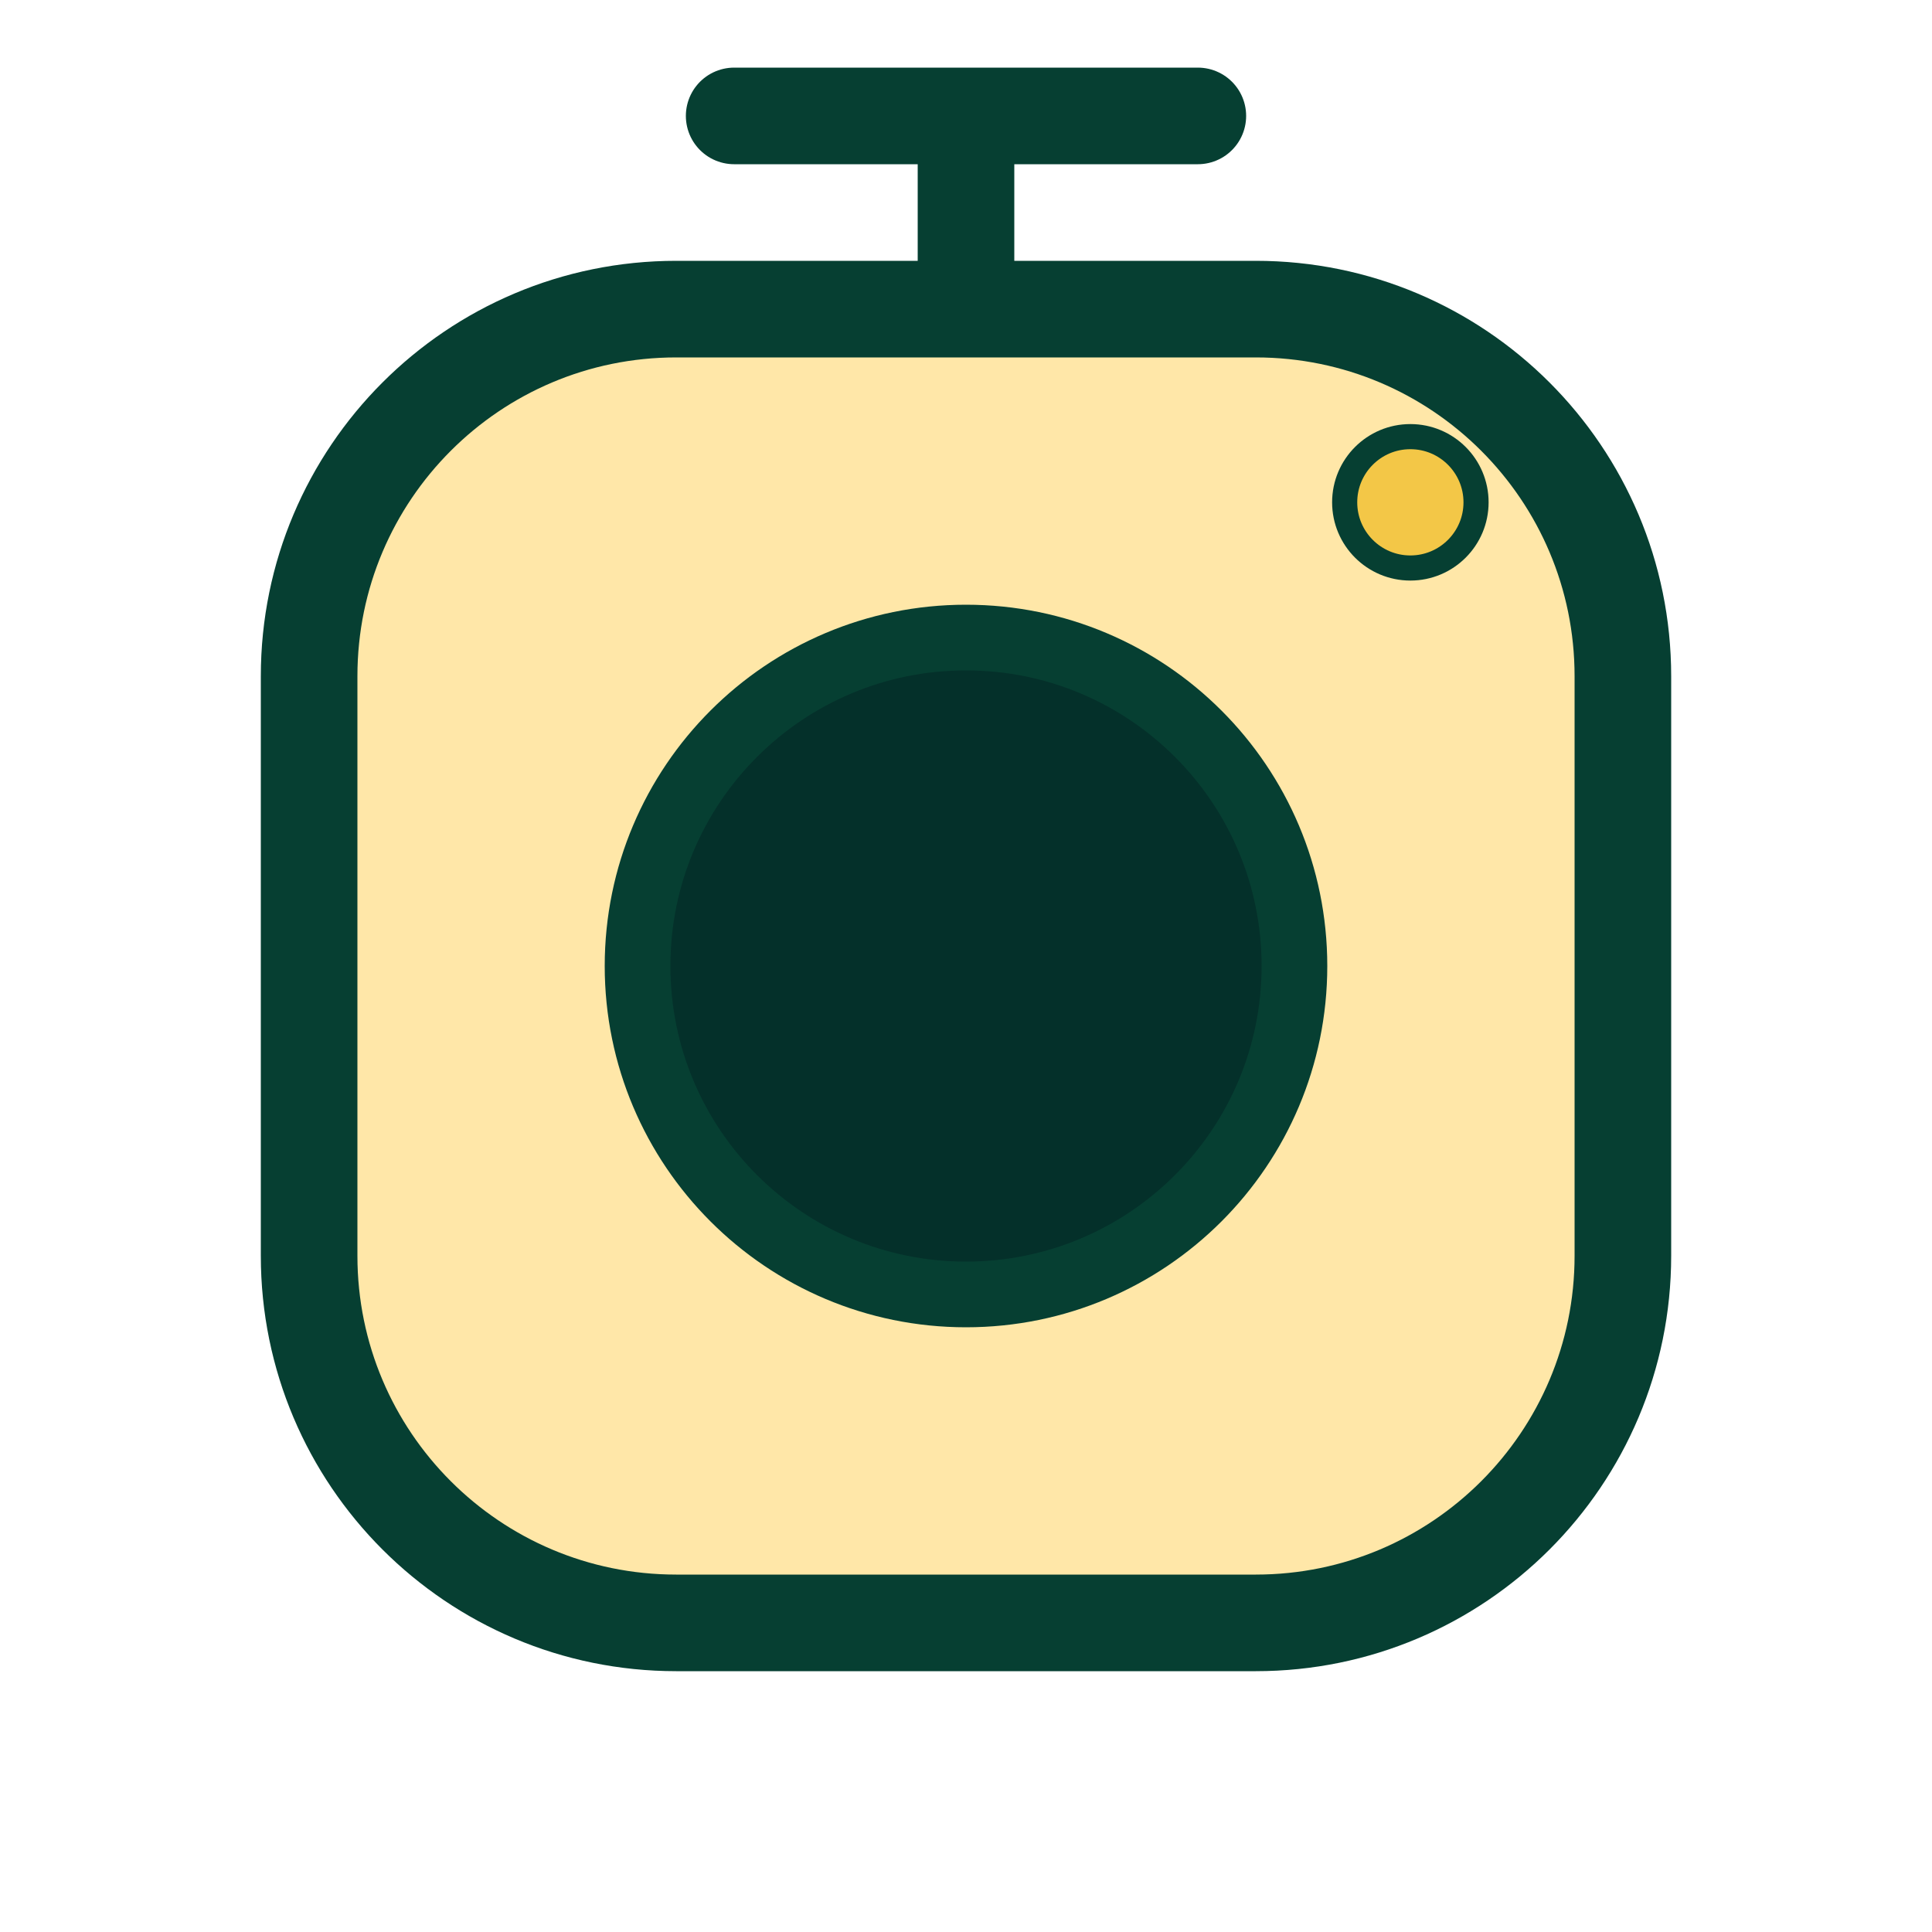
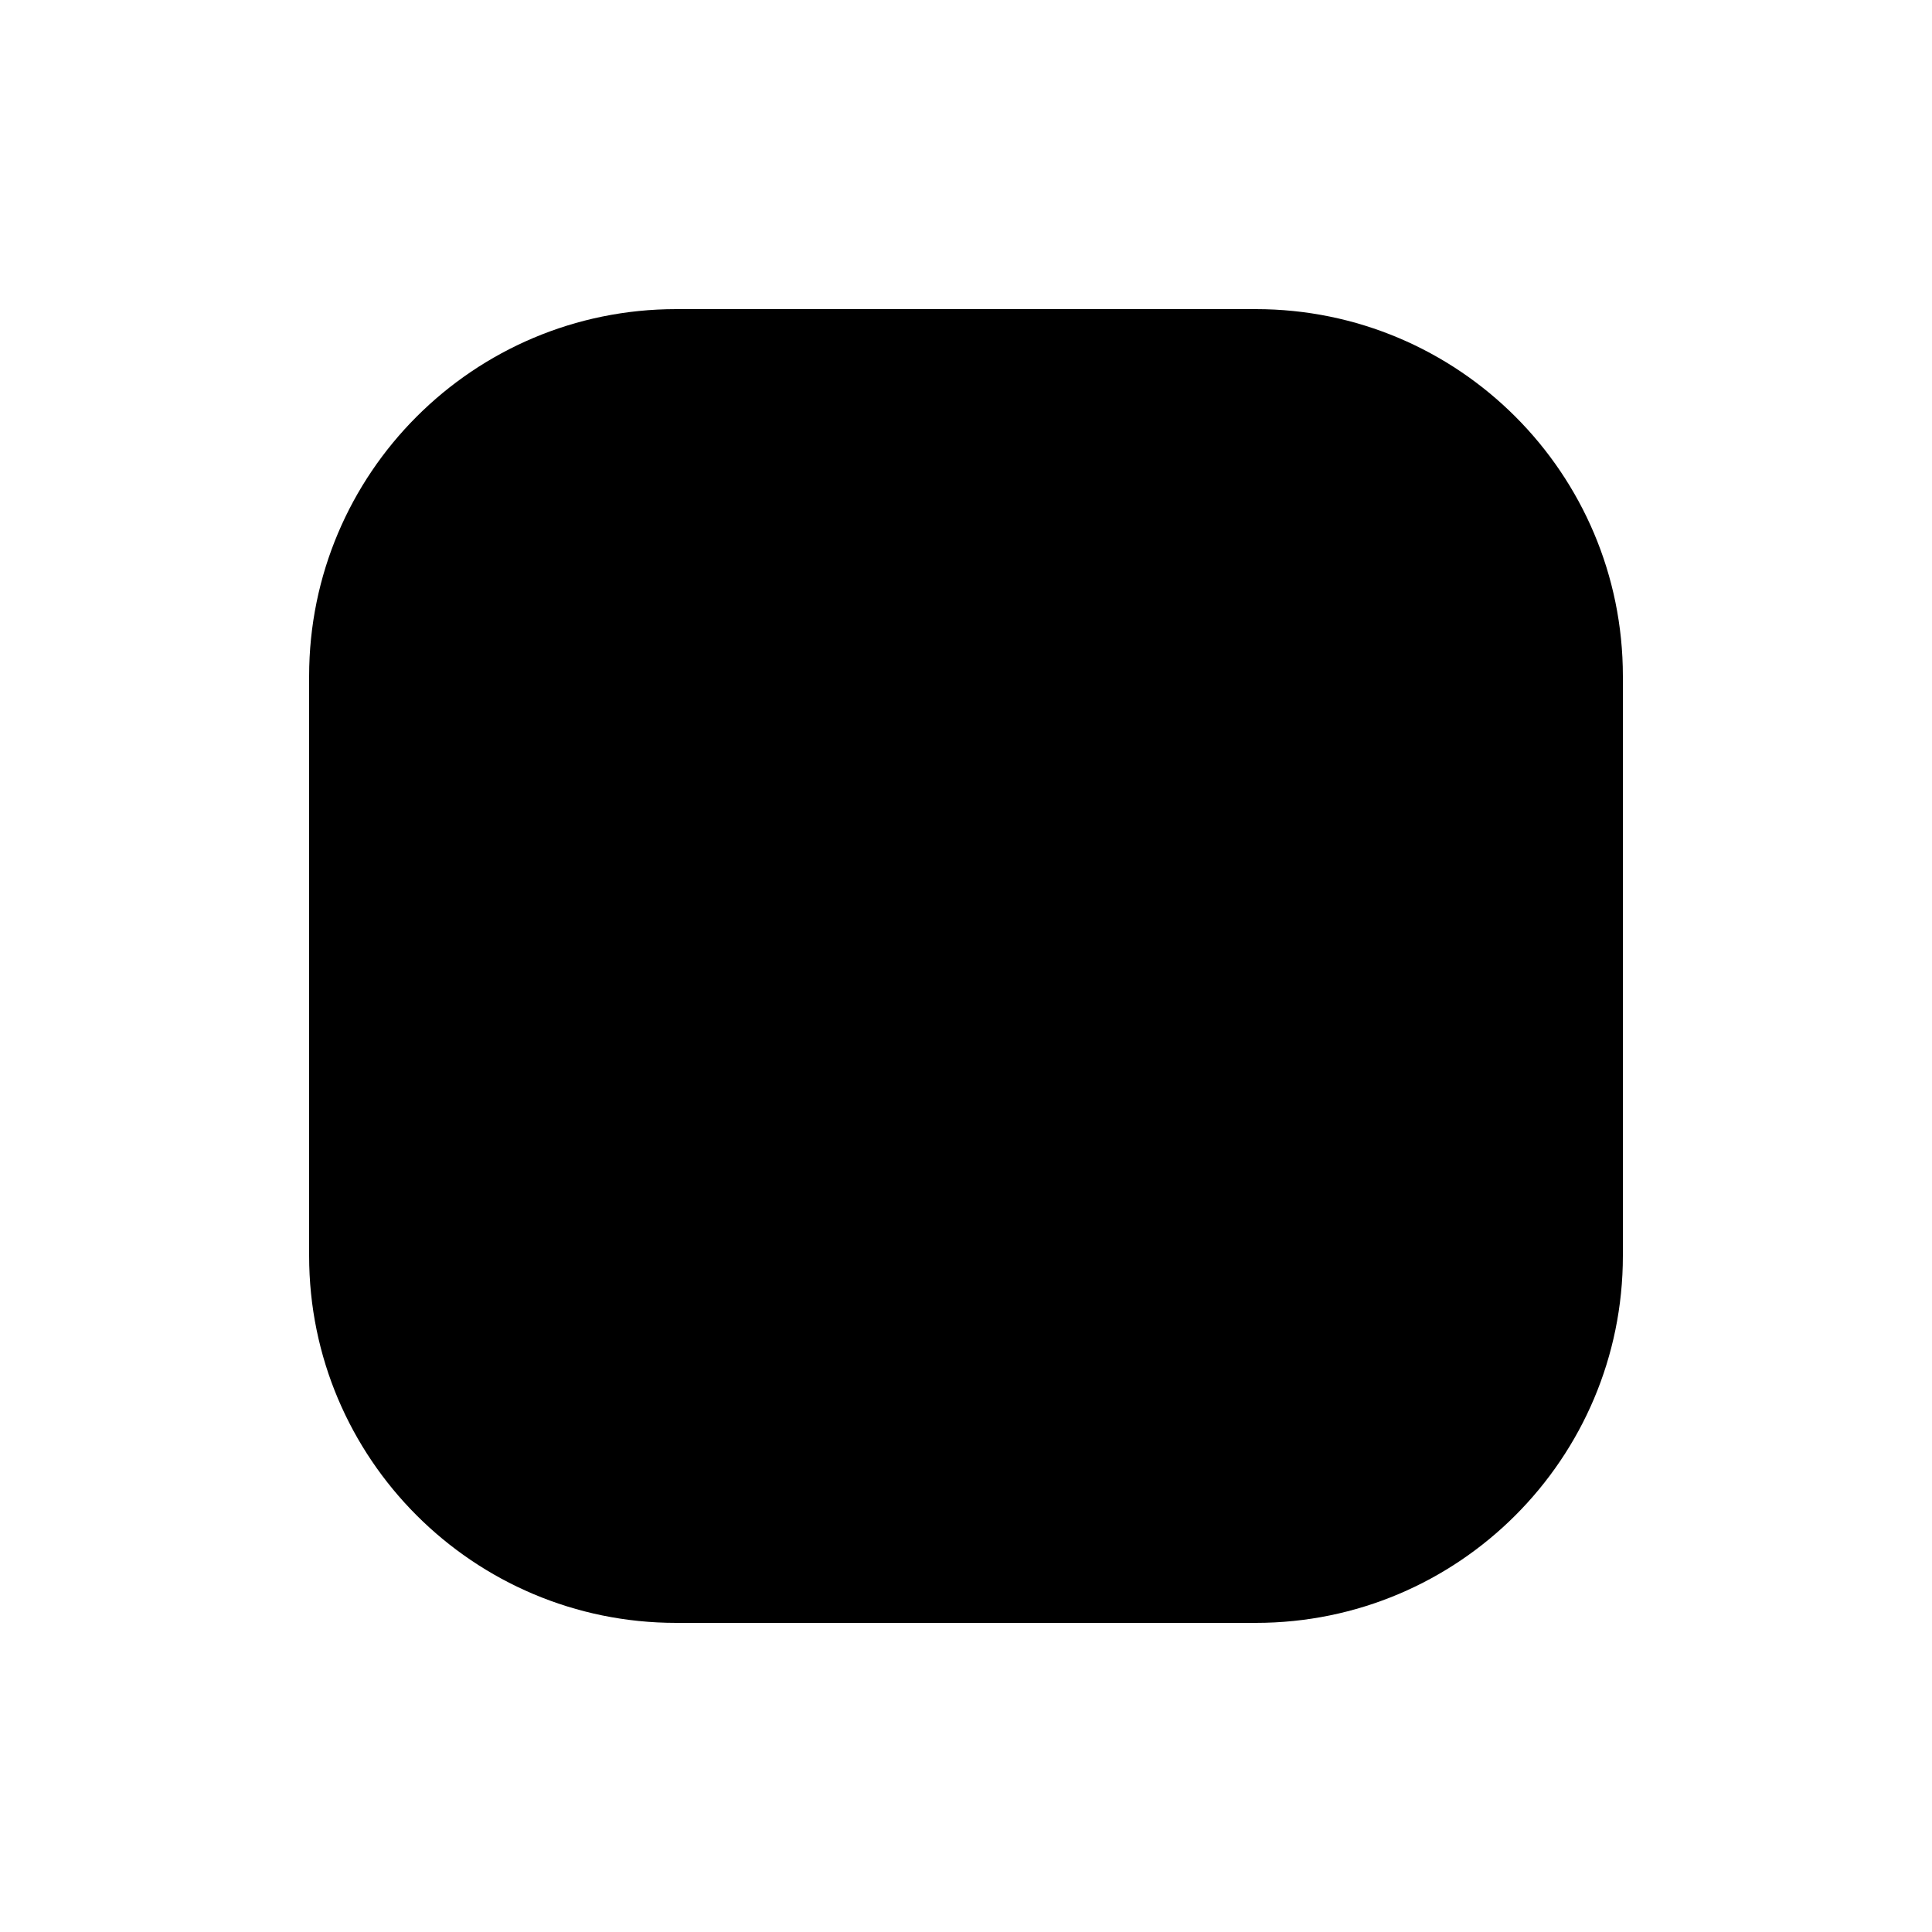
- <svg xmlns="http://www.w3.org/2000/svg" viewBox="0 0 100 100" width="100" height="100" role="img" aria-label="IOT HOME CAMERA">
-   <path d="M50,16 V6 M38,6 H62" stroke="#063f32" stroke-width="5" stroke-linecap="round" fill="none" />
-   <rect x="16" y="16" width="68" height="68" rx="19" fill="#ffe7a8" stroke="#063f32" stroke-width="5" />
-   <circle cx="73" cy="26" r="3.4" fill="#f3c747" stroke="#063f32" stroke-width="1.3" />
-   <circle cx="50" cy="50" r="17" fill="#04302a" stroke="#063f32" stroke-width="3.4" />
+ <svg xmlns="http://www.w3.org/2000/svg" viewBox="0 0 100 100" class="cam" role="img" aria-label="Edge AI cube camera">
+   <path class="cam-mount" d="M50,16 V6 M38,6 H62" stroke-width="5" />
+   <rect class="cam-shell" x="16" y="16" width="68" height="68" rx="19" />
+   <circle class="cam-dot cam-dot--ring" cx="73" cy="26" r="3.4" />
+   <circle class="cam-lens" cx="50" cy="50" r="17" />
+   <circle class="cam-iris" id="iris-cube" cx="50" cy="50" r="7.5" />
+   <circle class="cam-glint" cx="44.9" cy="44.9" r="2.9" />
</svg>
